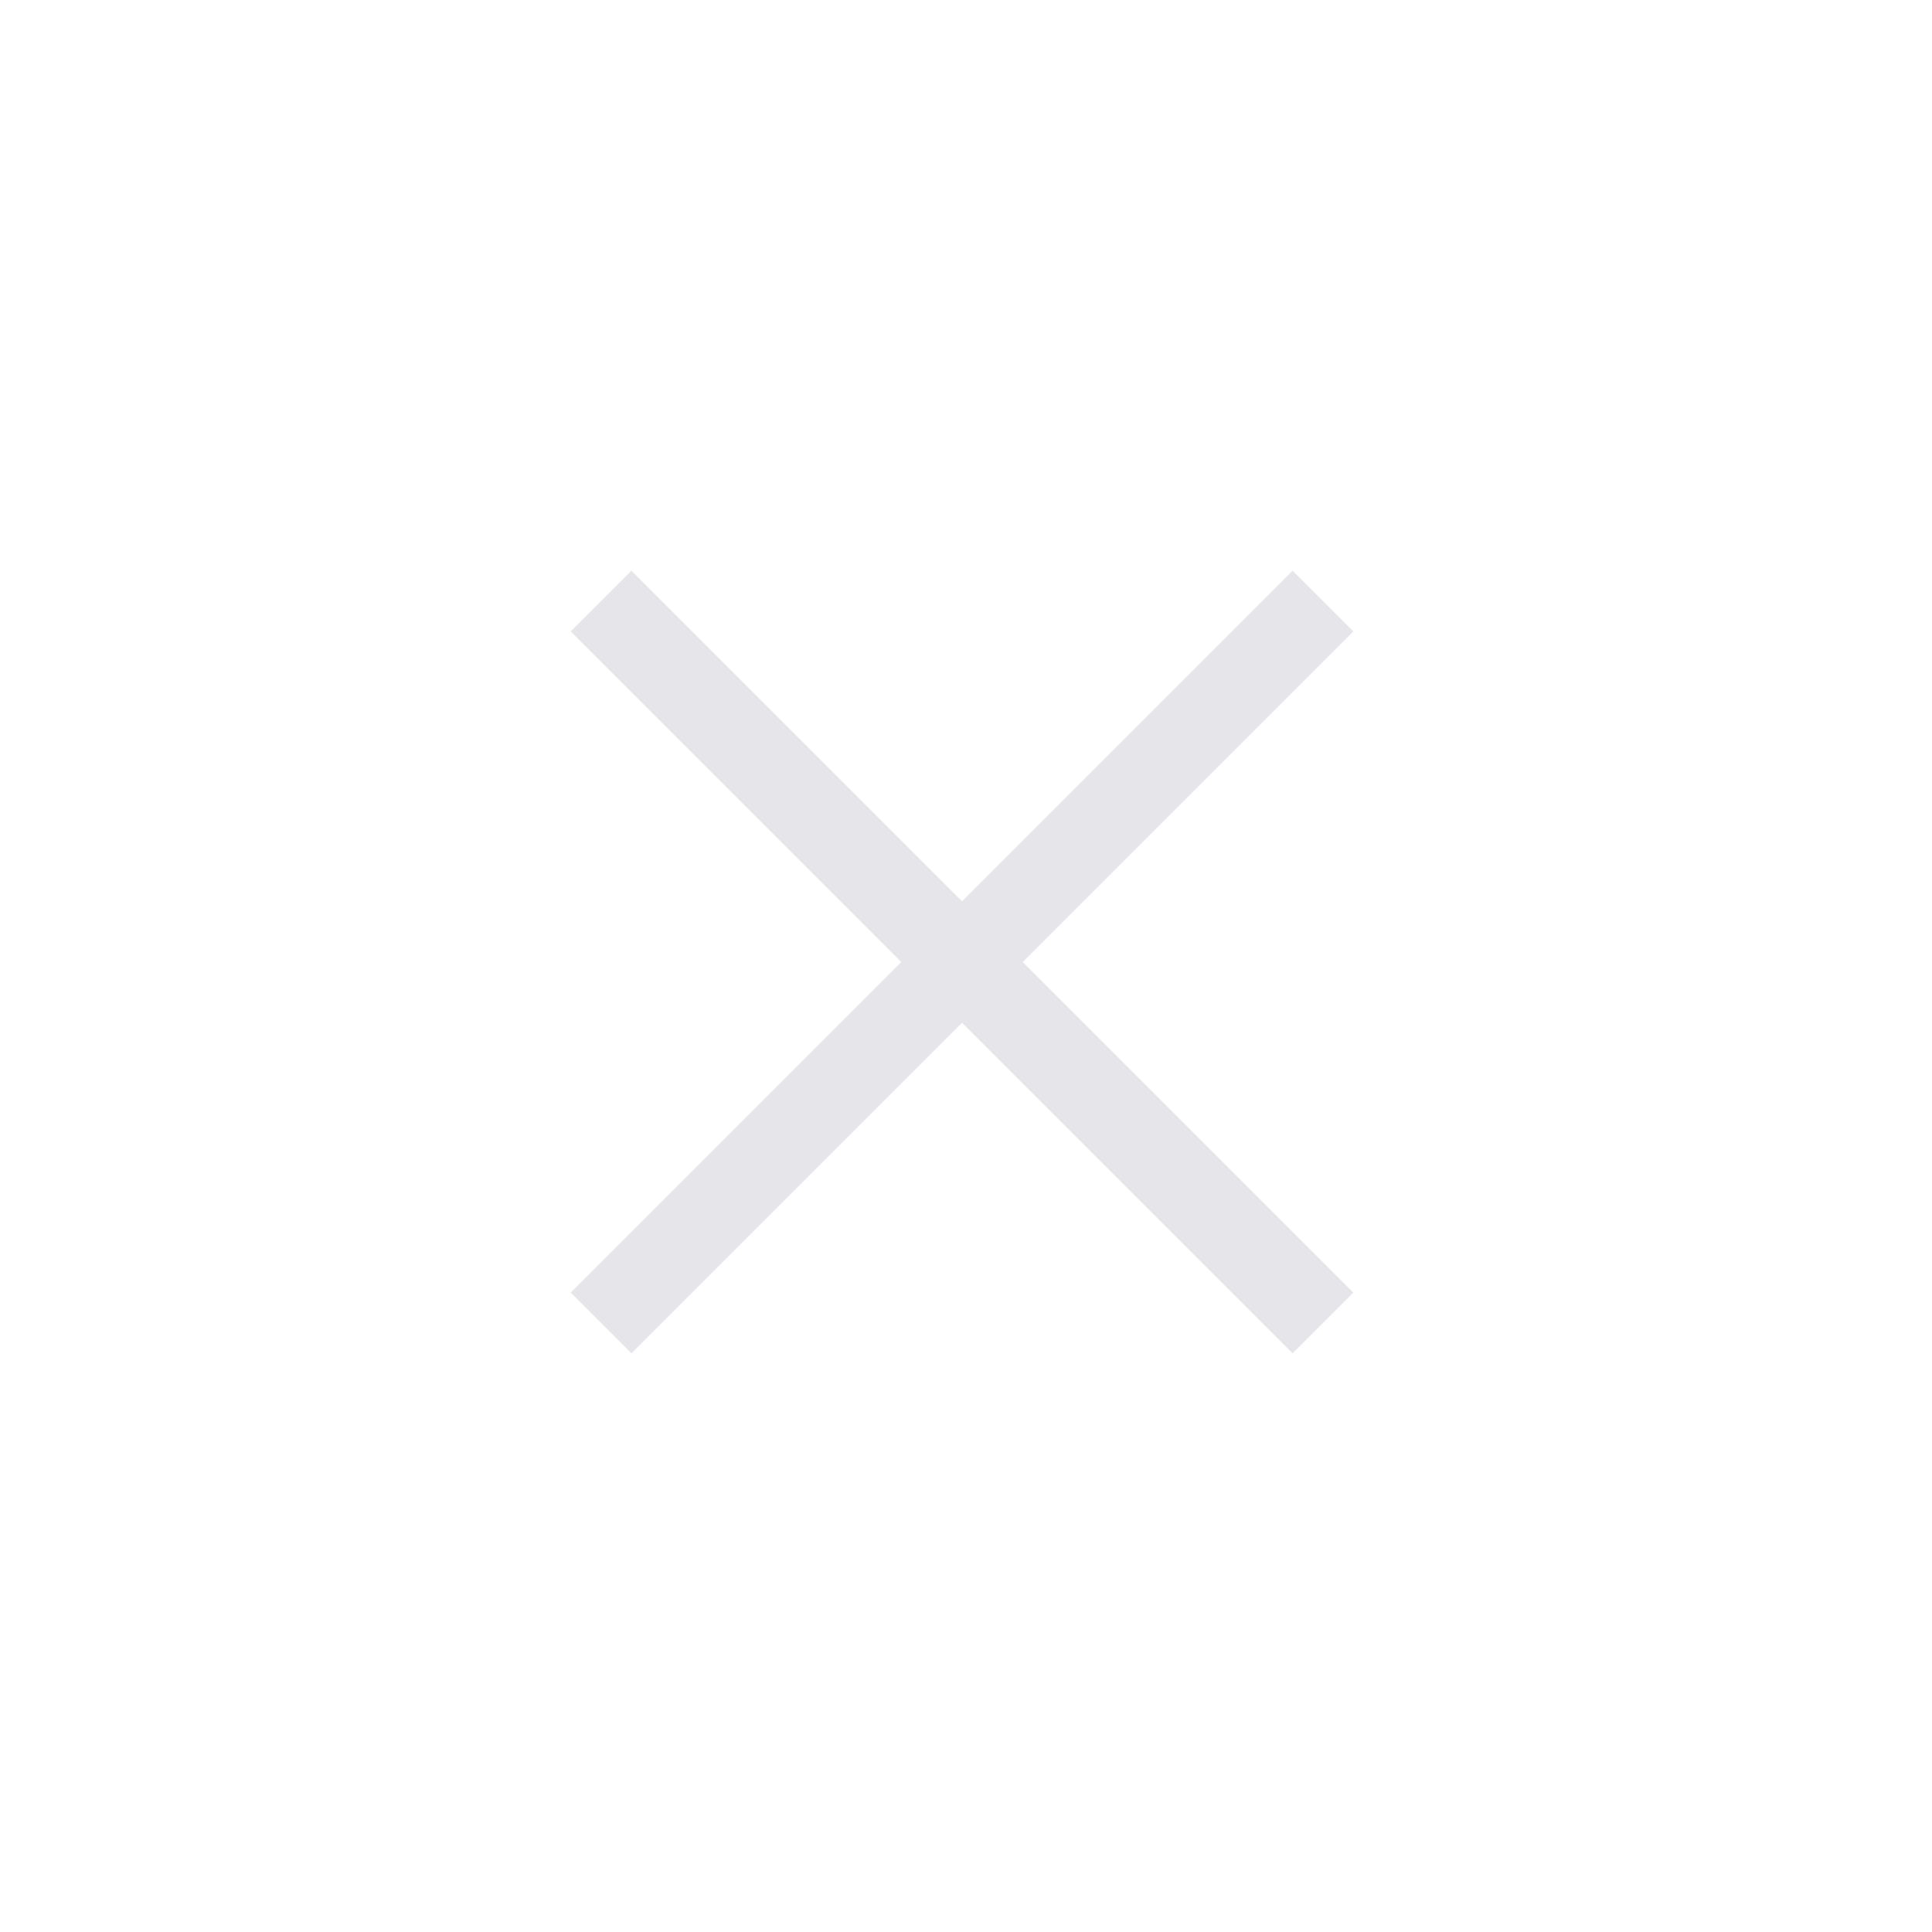
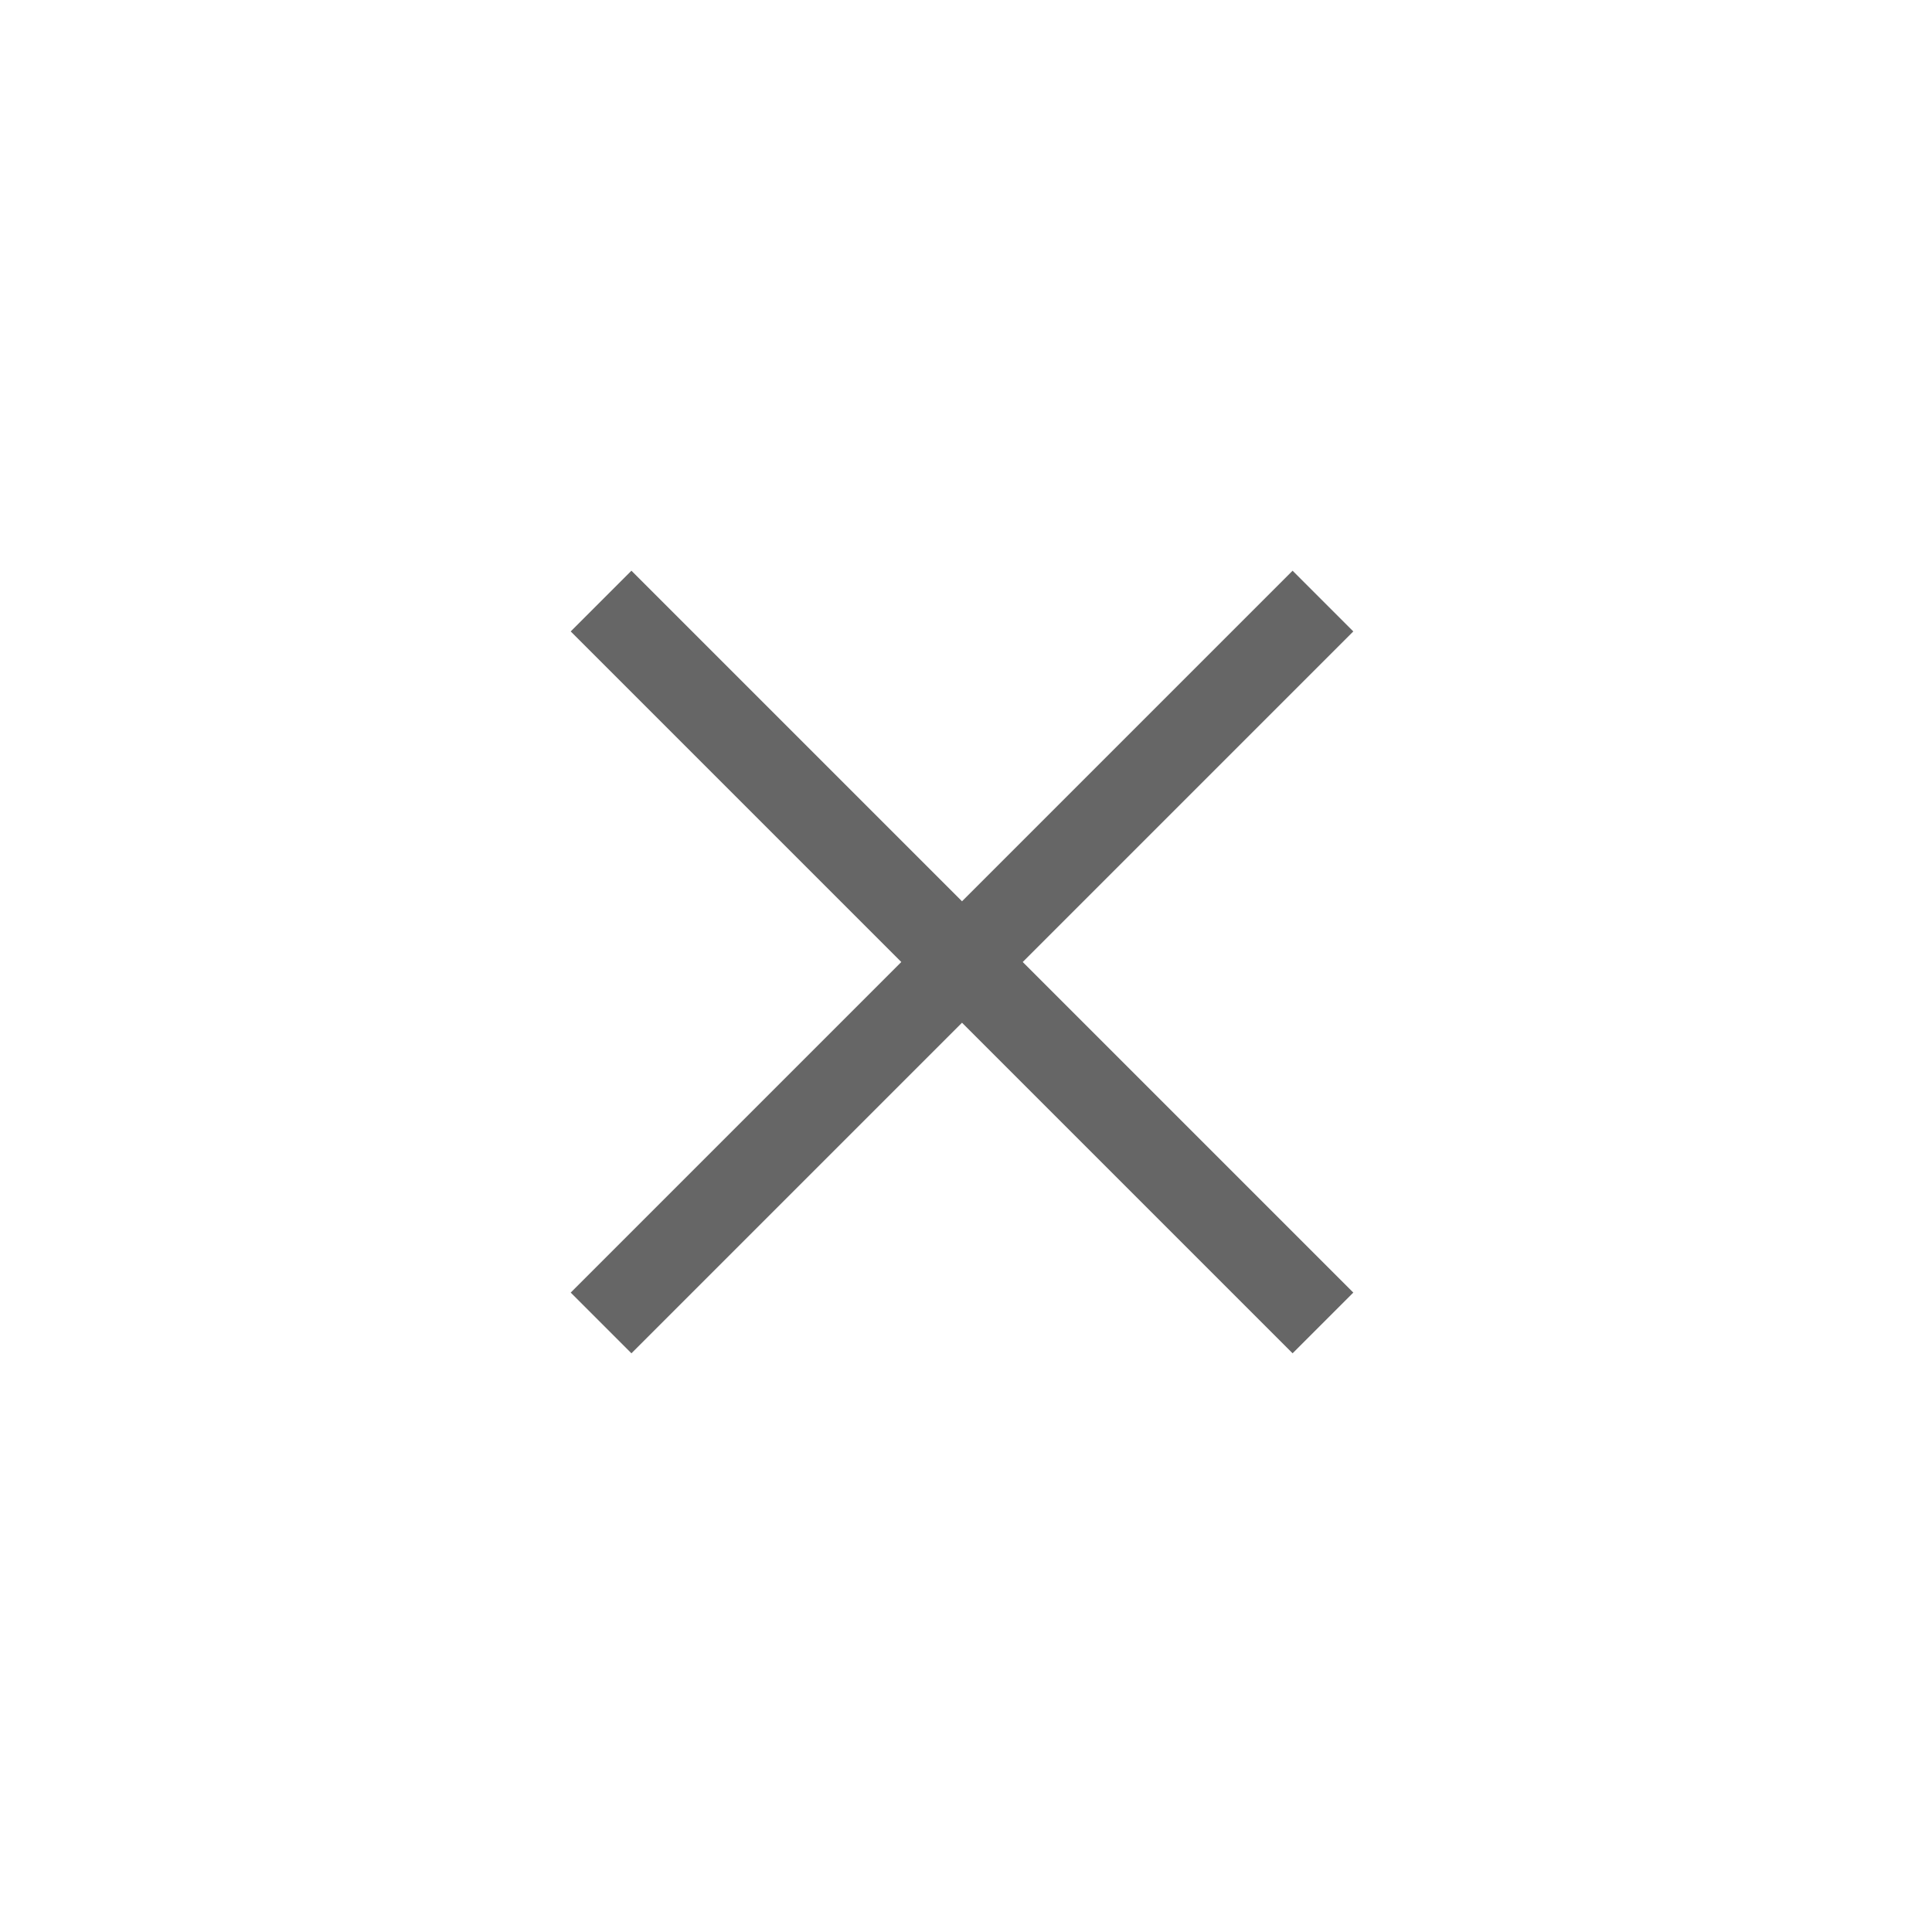
<svg xmlns="http://www.w3.org/2000/svg" width="45px" height="45px" viewBox="0 0 45 45" version="1.1">
  <g id="web-/-tabicon-/-close" stroke="none" stroke-width="1" fill="none" fill-rule="evenodd">
-     <path d="M14,14 L30.814,30.814 M14,30.814 L30.814,14" id="Combined-Shape" stroke="#E5E5EA" stroke-width="2" />
+     <path d="M14,14 L30.814,30.814 M14,30.814 L30.814,14" id="Combined-Shape" stroke="#666666" stroke-width="2" />
  </g>
</svg>
